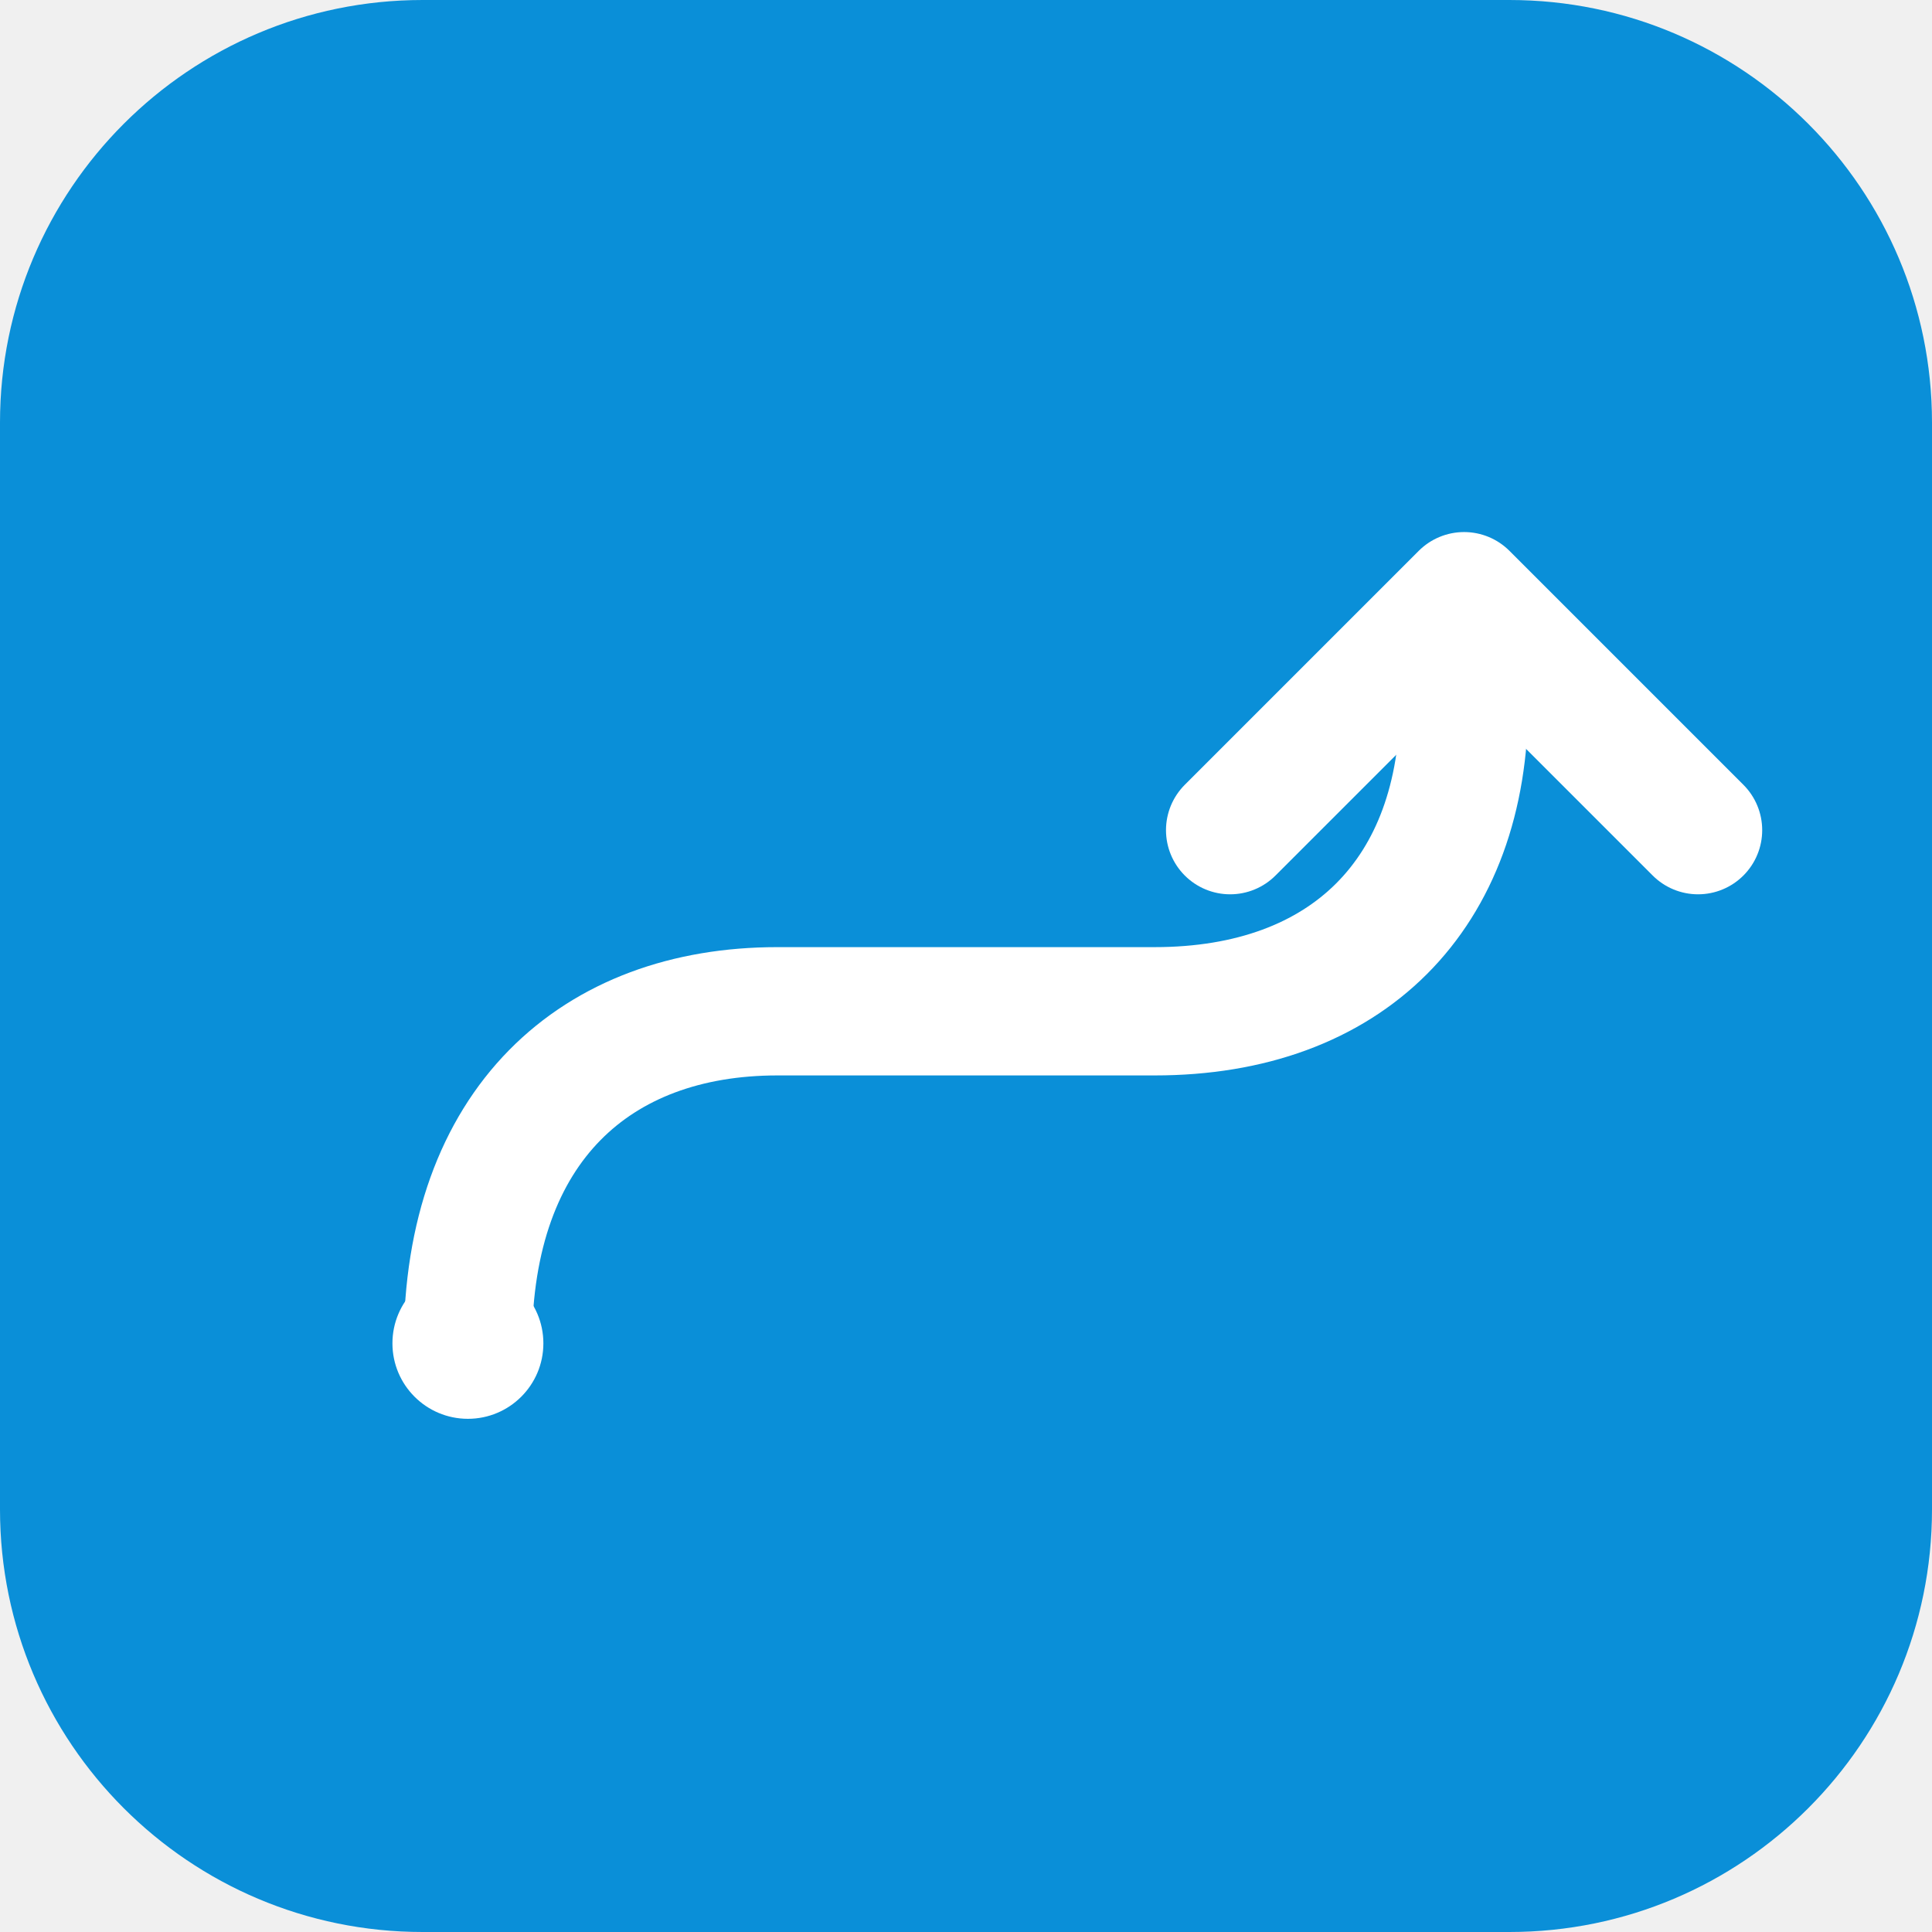
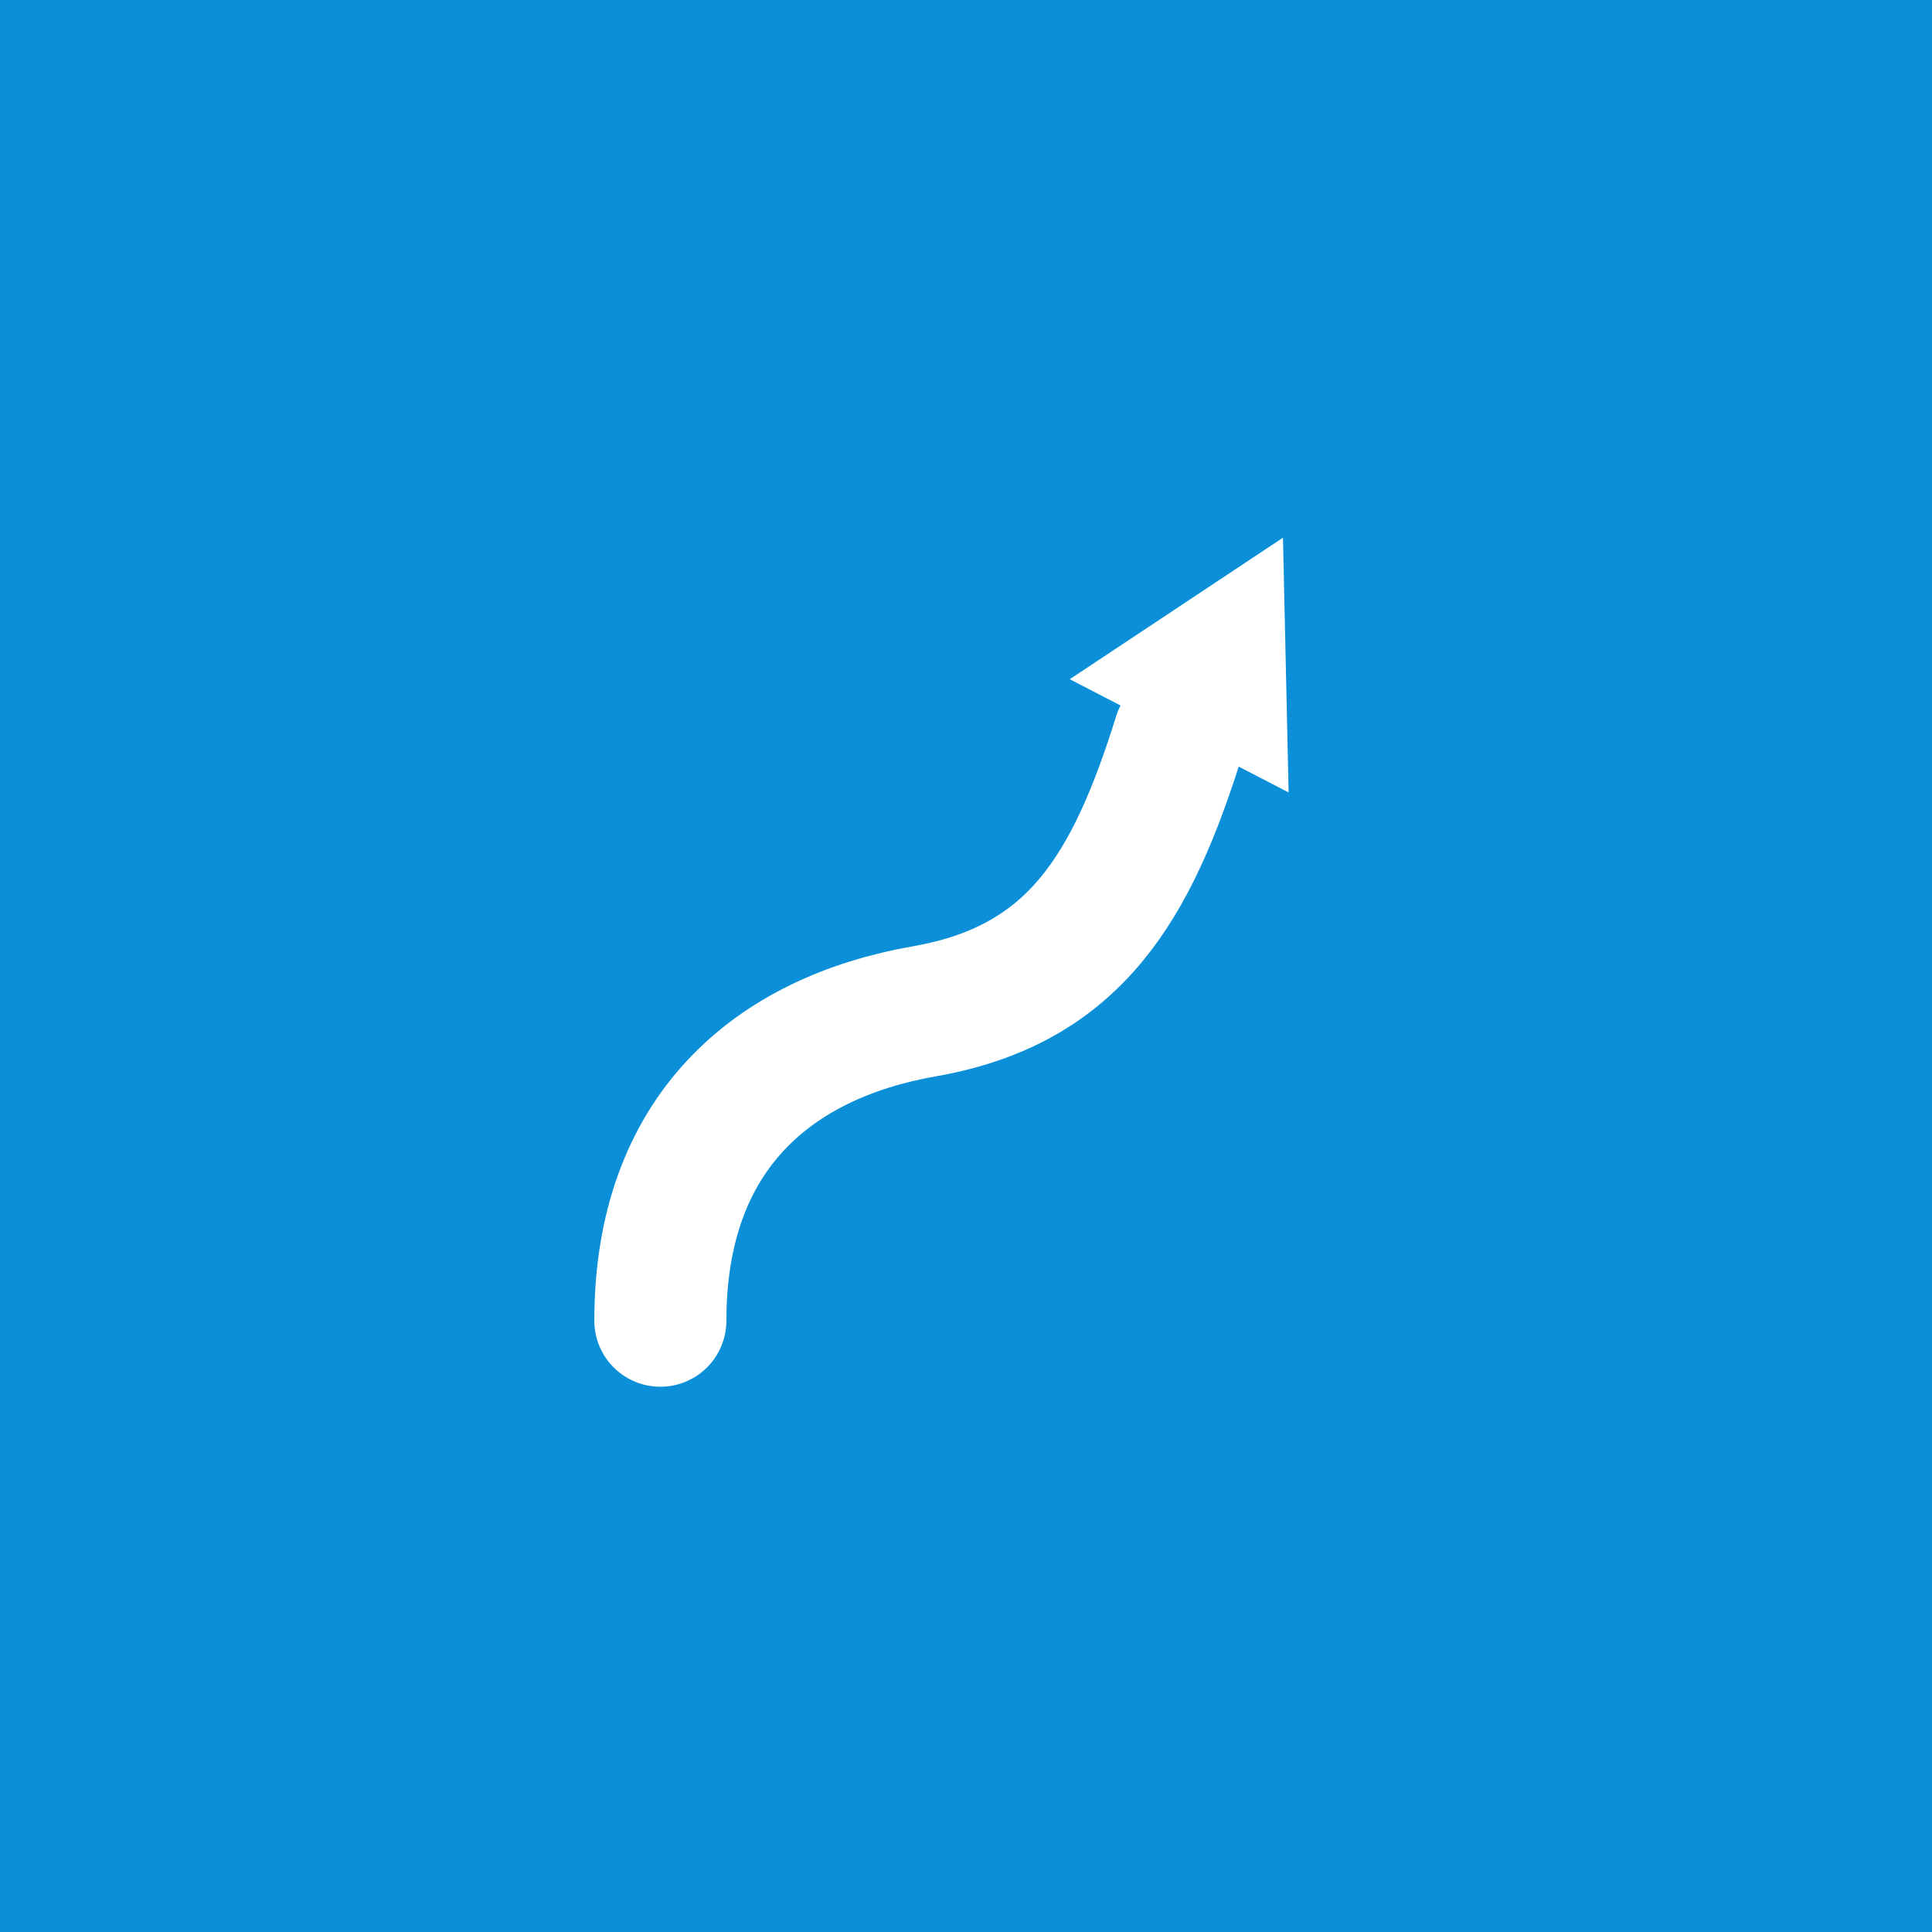
- <svg xmlns="http://www.w3.org/2000/svg" viewBox="0 0 512 512" role="img" aria-labelledby="title description">
-   <rect width="512" height="512" rx="112" fill="#0a8fd8" />
-   <path d="M124 356c0-58 34-88 82-88h100c51 0 82-31 82-82" fill="none" stroke="#fff" stroke-width="34" stroke-linecap="round" stroke-linejoin="round" />
-   <path d="m326 220 62-62 62 62" fill="none" stroke="#fff" stroke-width="34" stroke-linecap="round" stroke-linejoin="round" />
-   <circle cx="124" cy="356" r="20" fill="#fff" />
+ <svg xmlns="http://www.w3.org/2000/svg" viewBox="0 0 1024 1024" role="img" aria-labelledby="title description">
+   <rect width="1024" height="1024" fill="#0a8fd8" />
+   <path d="M350 700C350 600 410 550 490 536C570 522 600 470 625 390" fill="none" stroke="#fff" stroke-width="70" stroke-linecap="round" stroke-linejoin="round" />
+   <path d="M680 285L683 420L567 360Z" fill="#fff" />
</svg>
